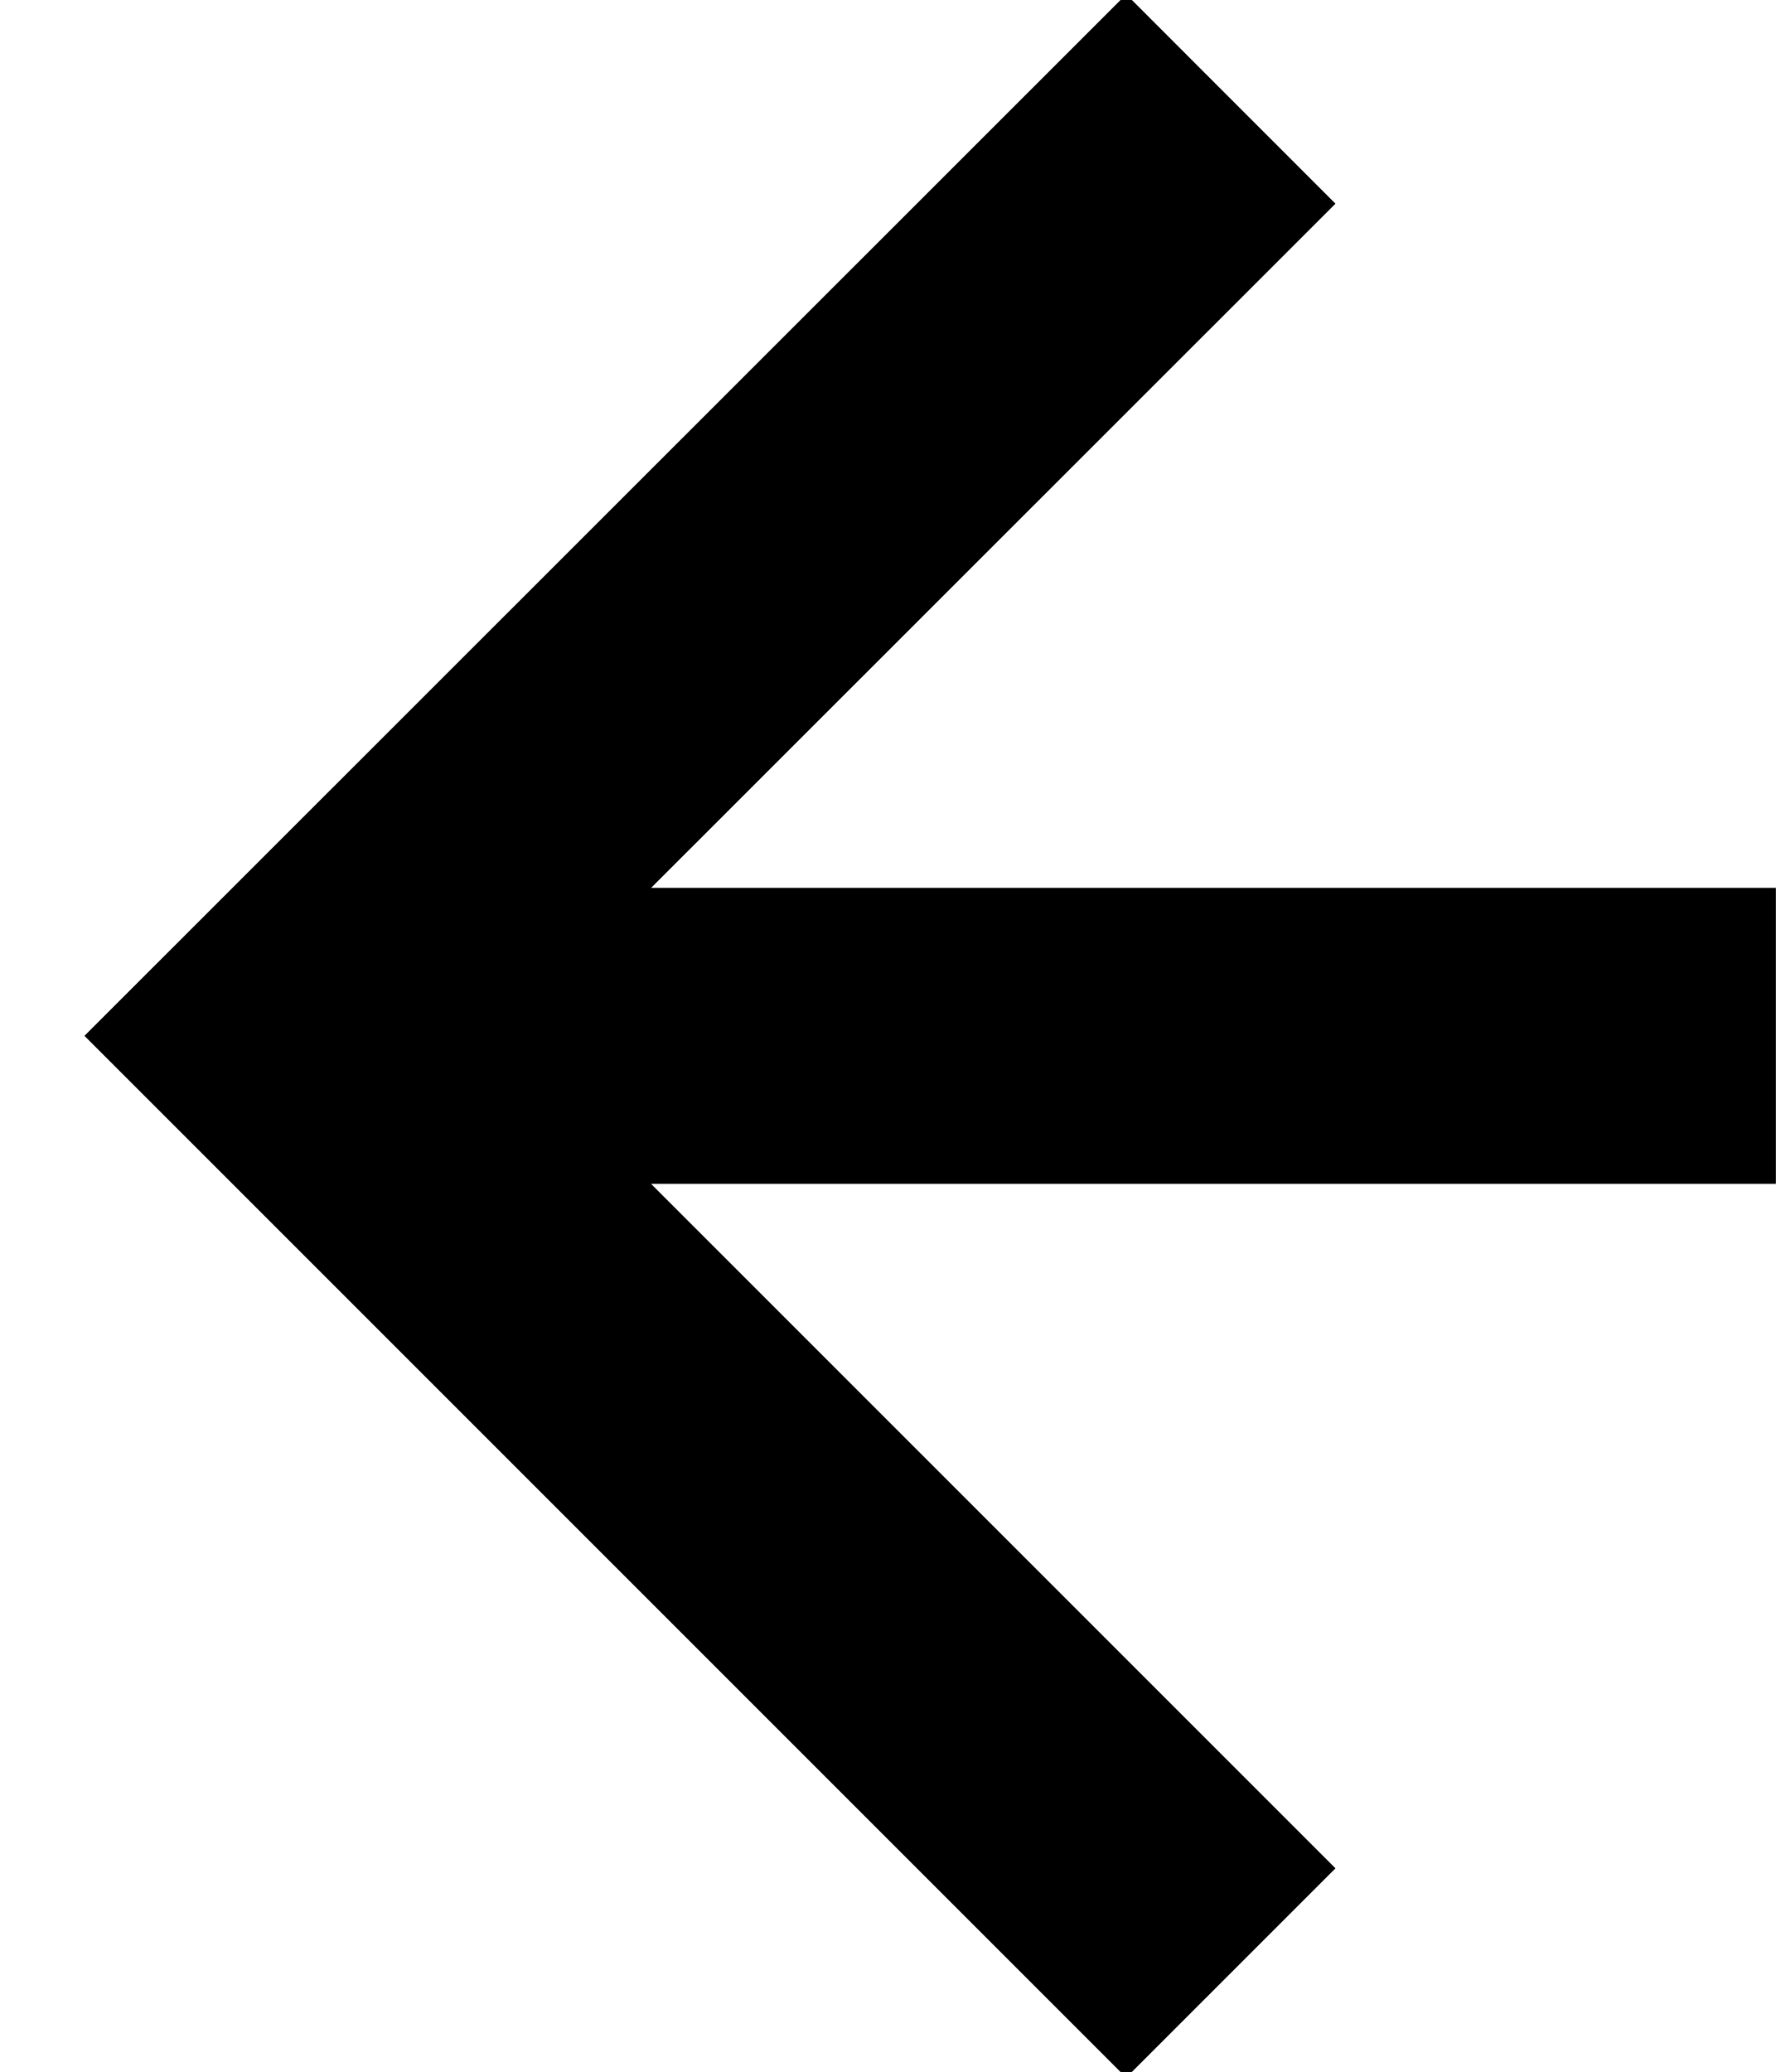
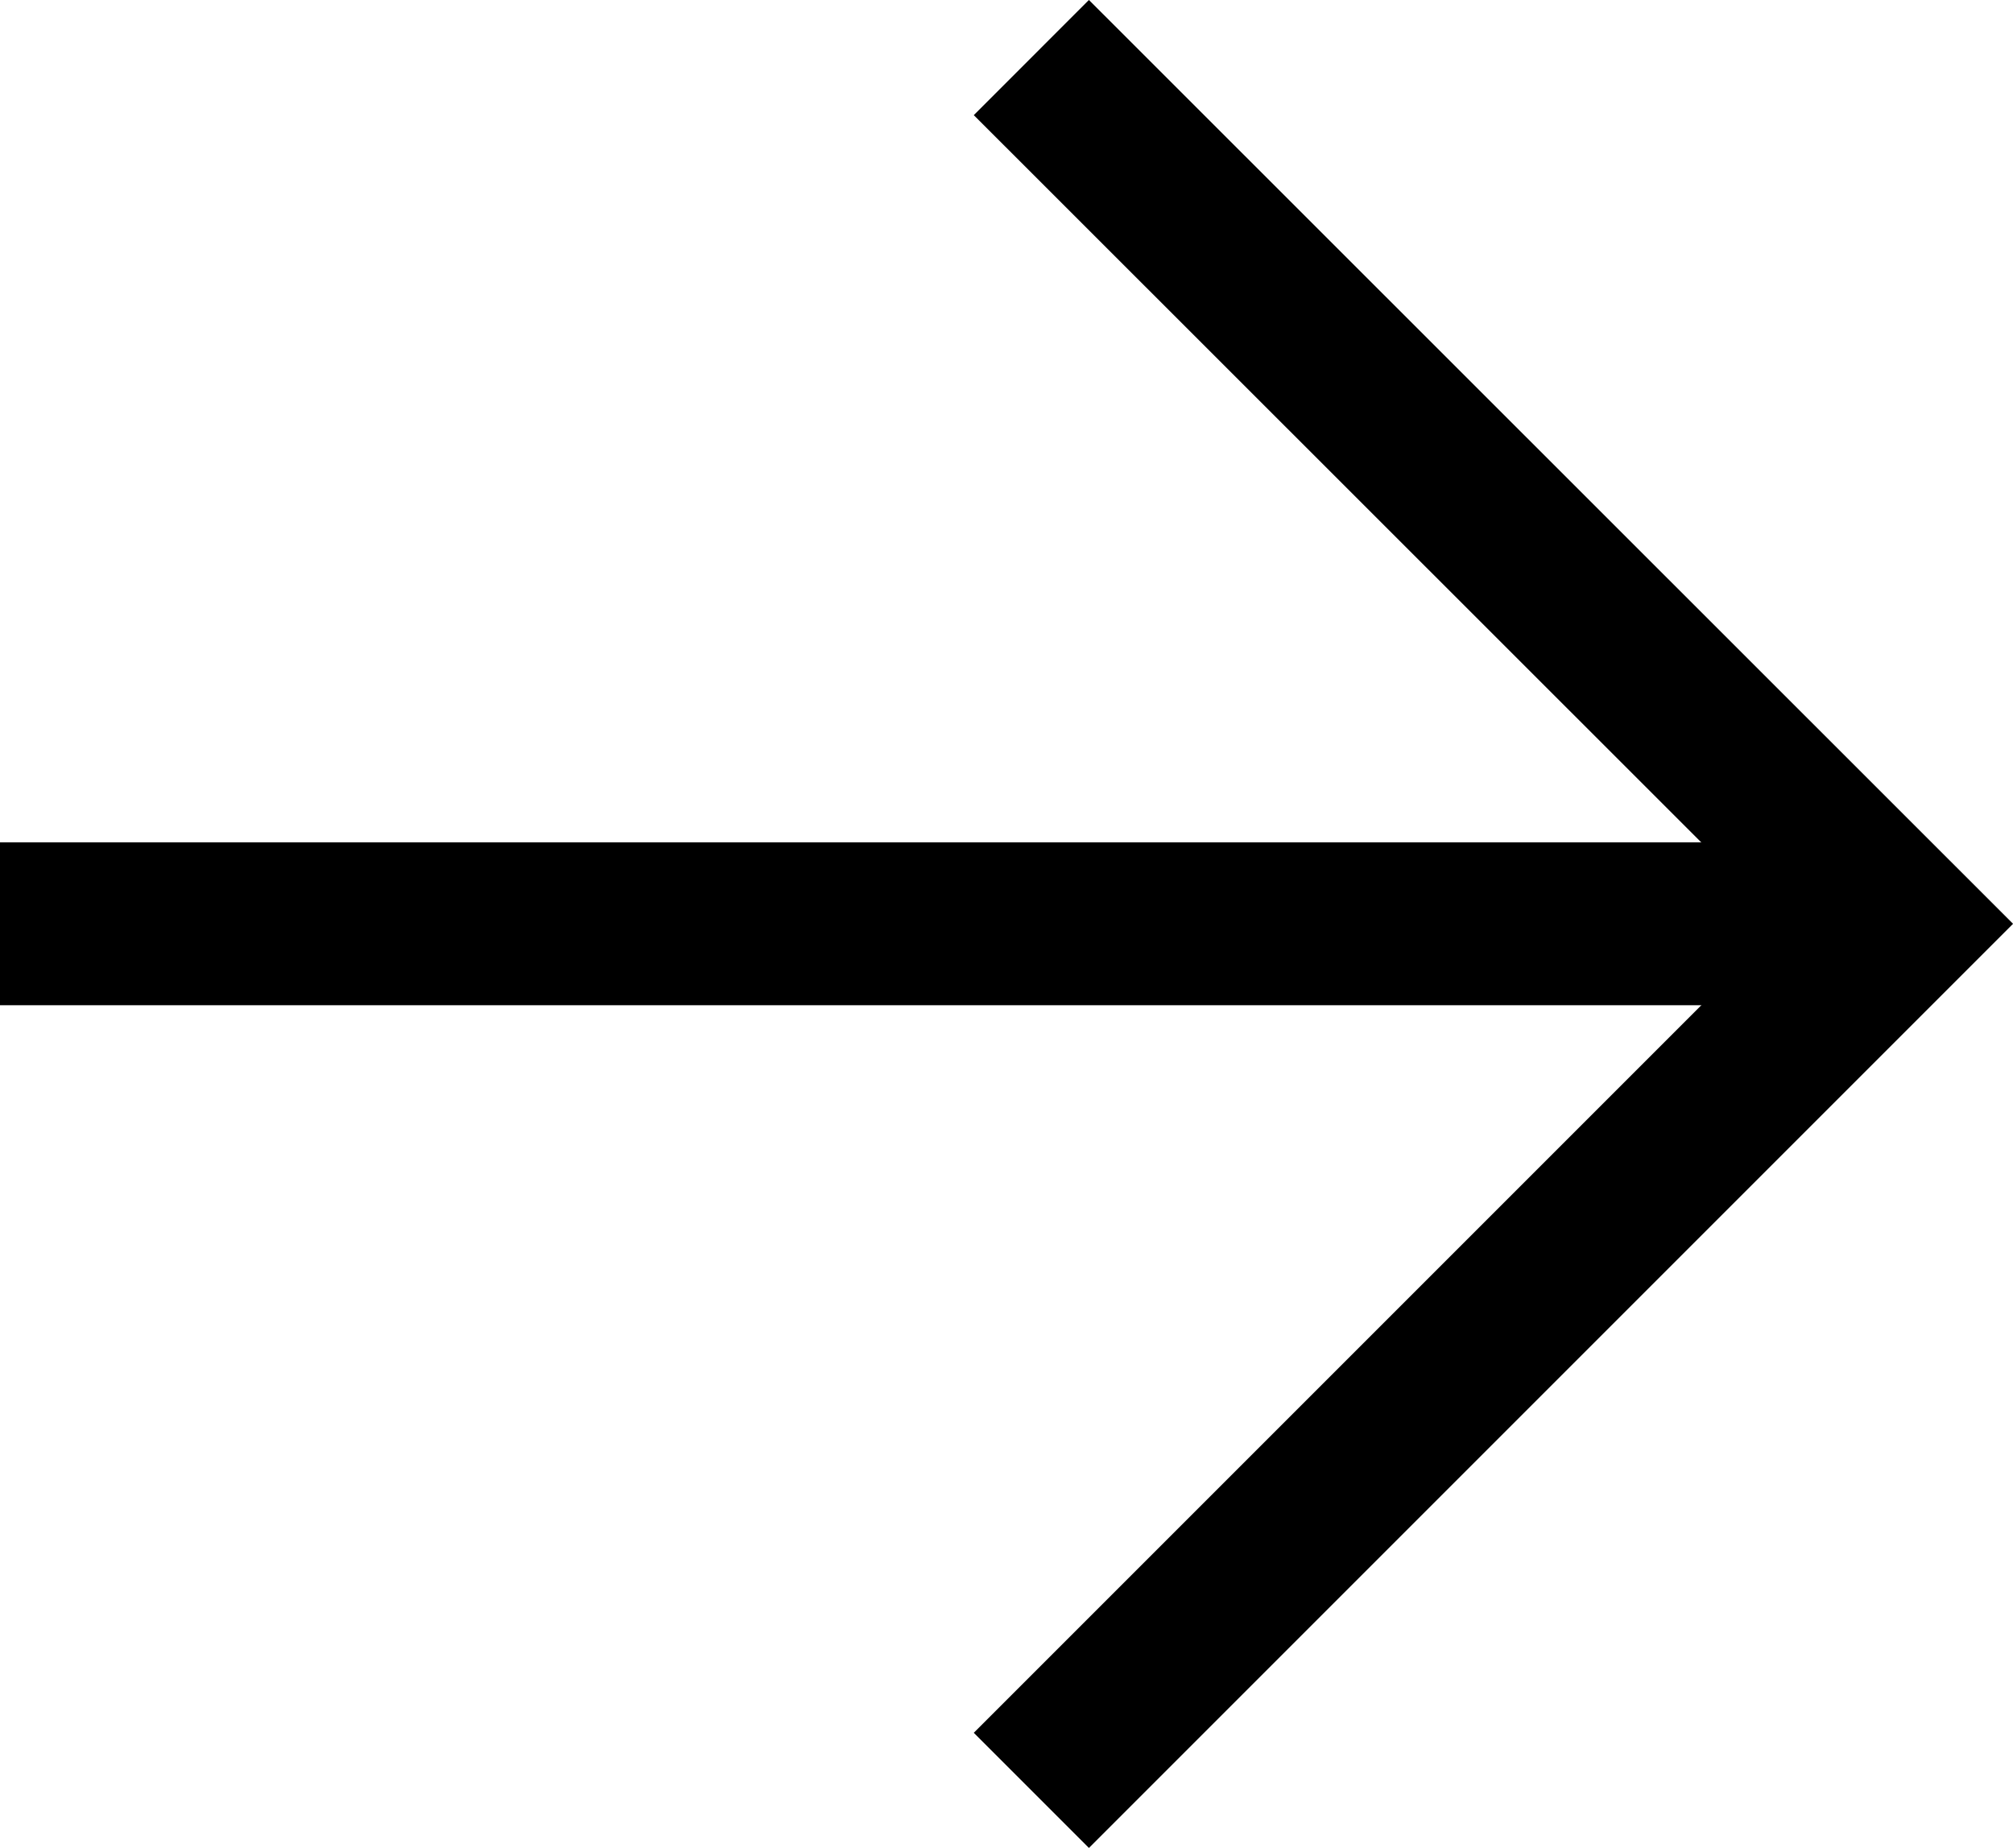
- <svg xmlns="http://www.w3.org/2000/svg" width="12" height="14" viewBox="0 0 12 14">
-   <g stroke="currentColor" stroke-width="2" fill="none" fill-rule="evenodd">
-     <path d="m8.317.669-6.332 6.33 6.332 6.332M12 6.999H1.984" />
+ <svg xmlns="http://www.w3.org/2000/svg" viewBox="0 0 61.56 56.51" fill="none" stroke="currentColor" fill-rule="evenodd" stroke-width="4.98px">
+   <g id="nuolet-03">
+     <path id="Path_9" data-name="Path 9" d="M31.54,1.76l26.5,26.49-26.5,26.5" />
+     <line id="Line_3" data-name="Line 3" y1="28.25" x2="58.04" y2="28.25" />
  </g>
</svg>
